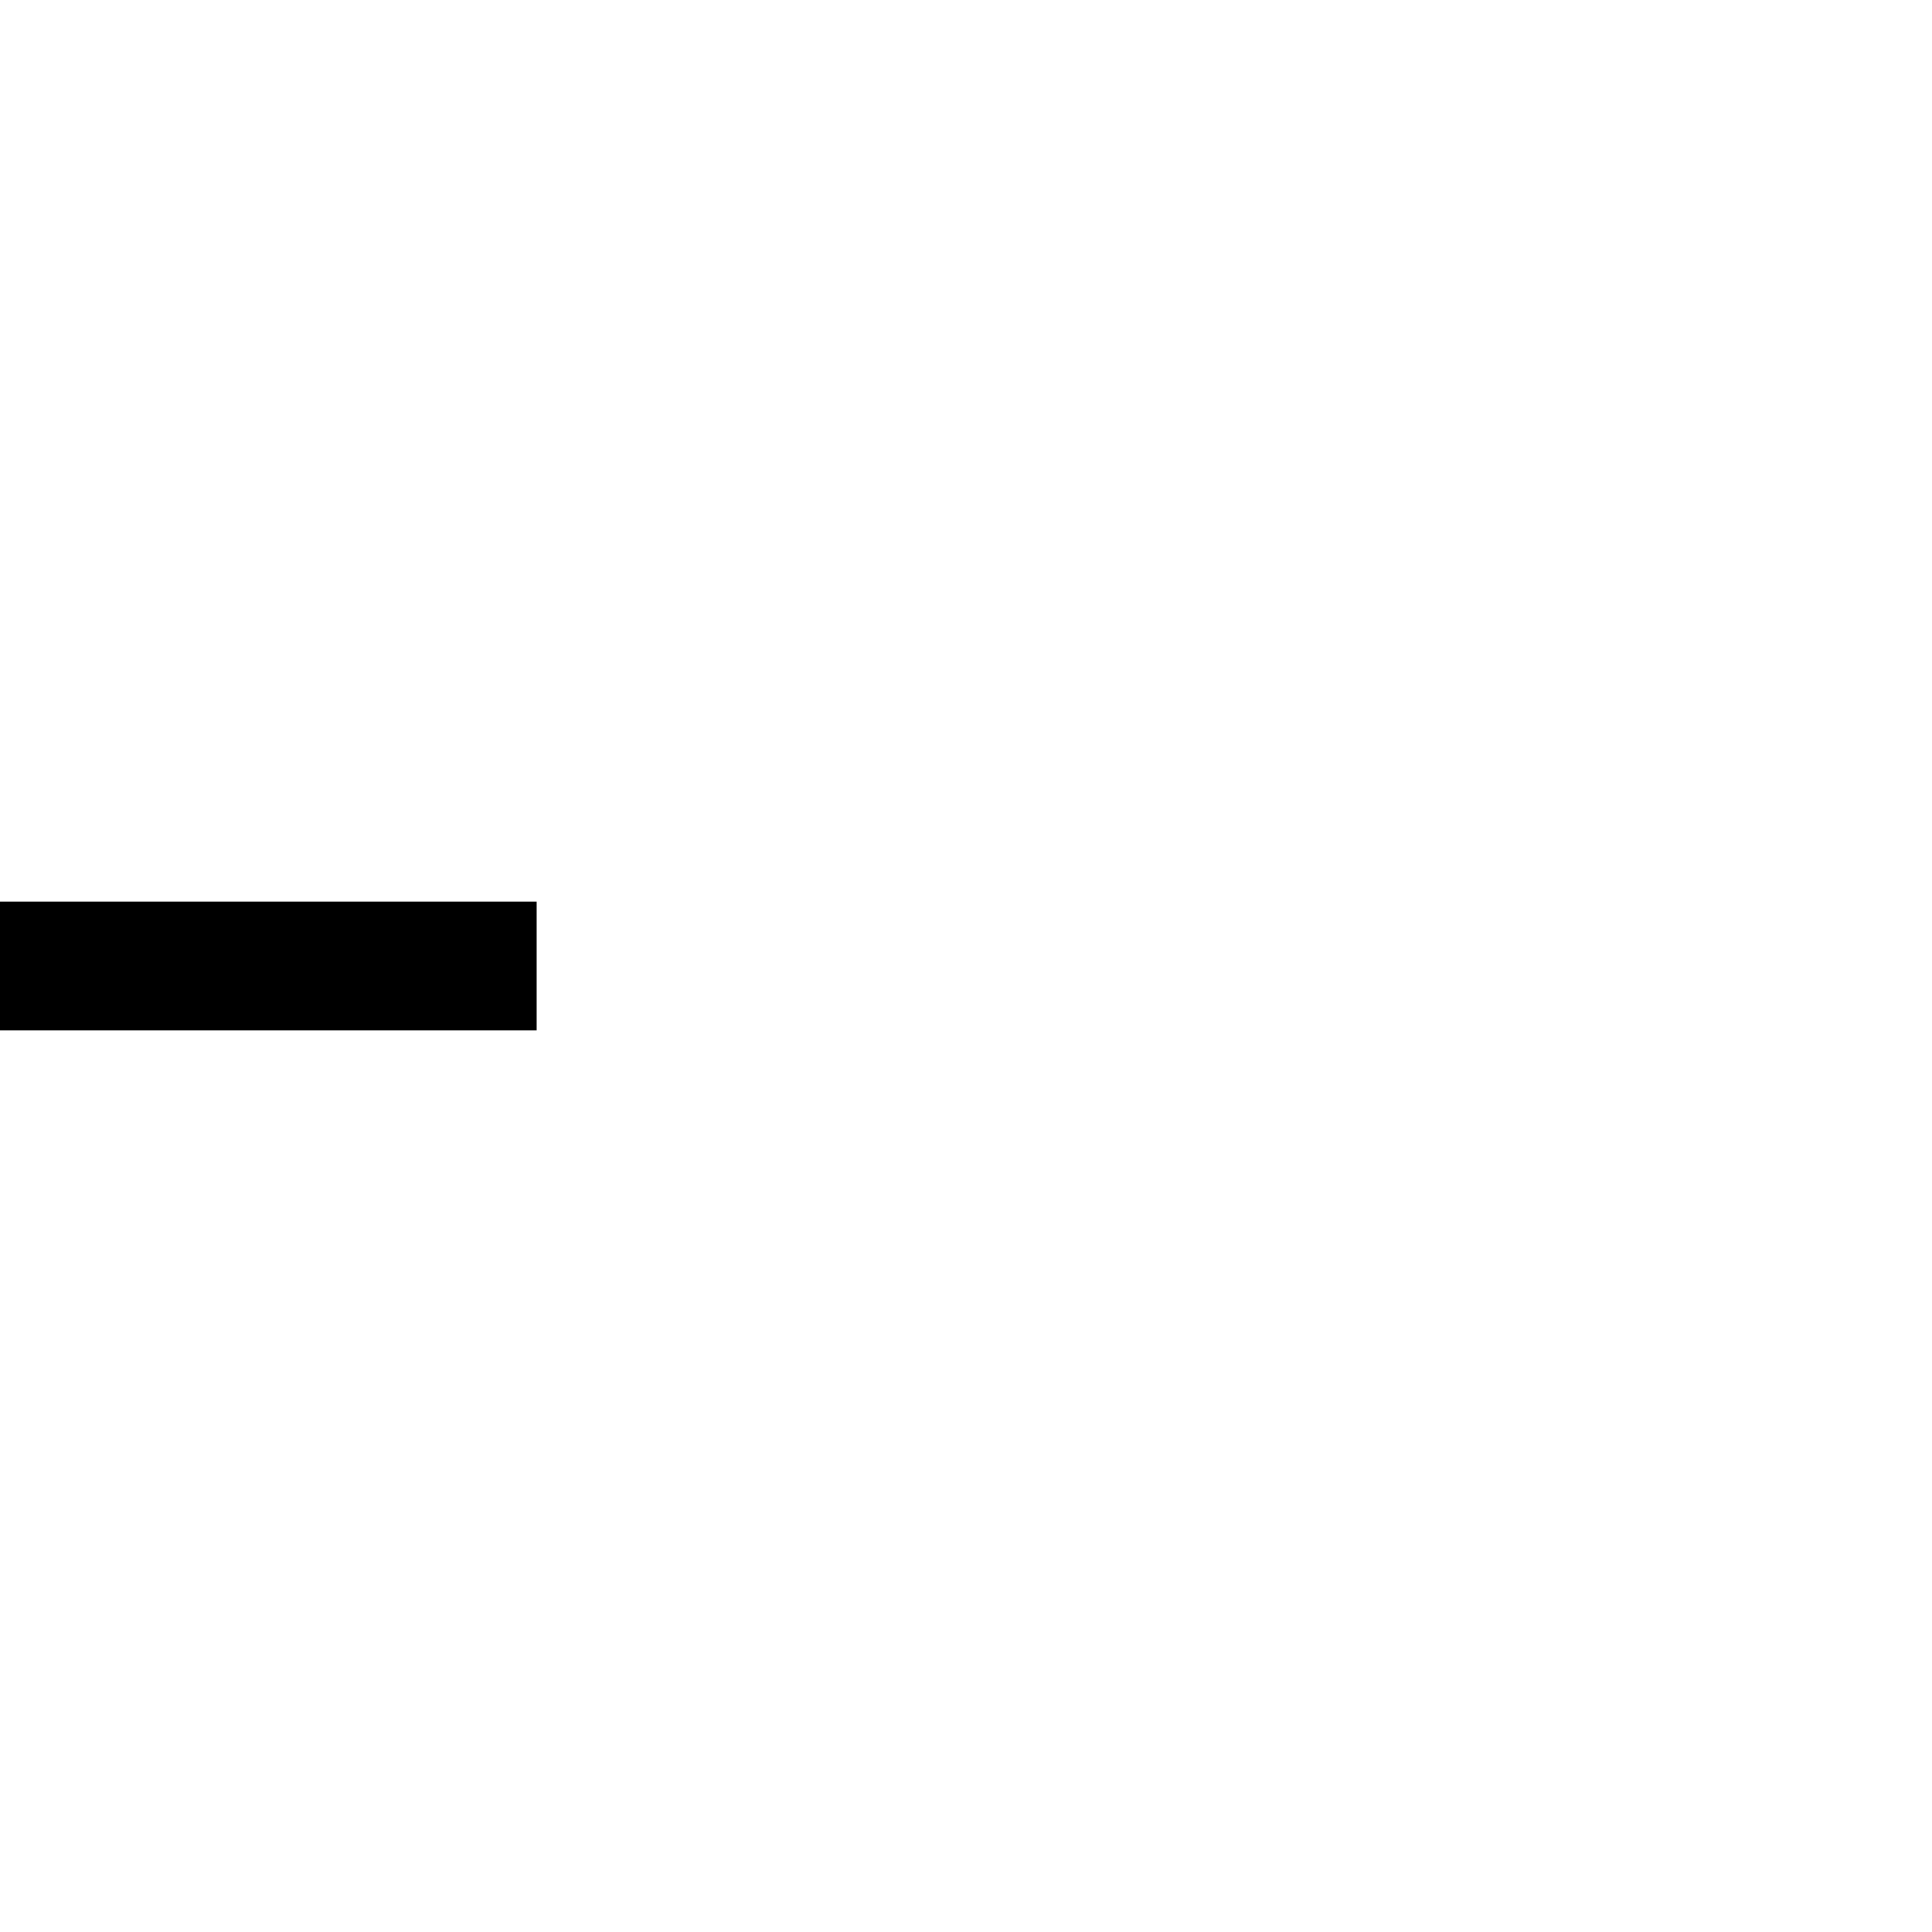
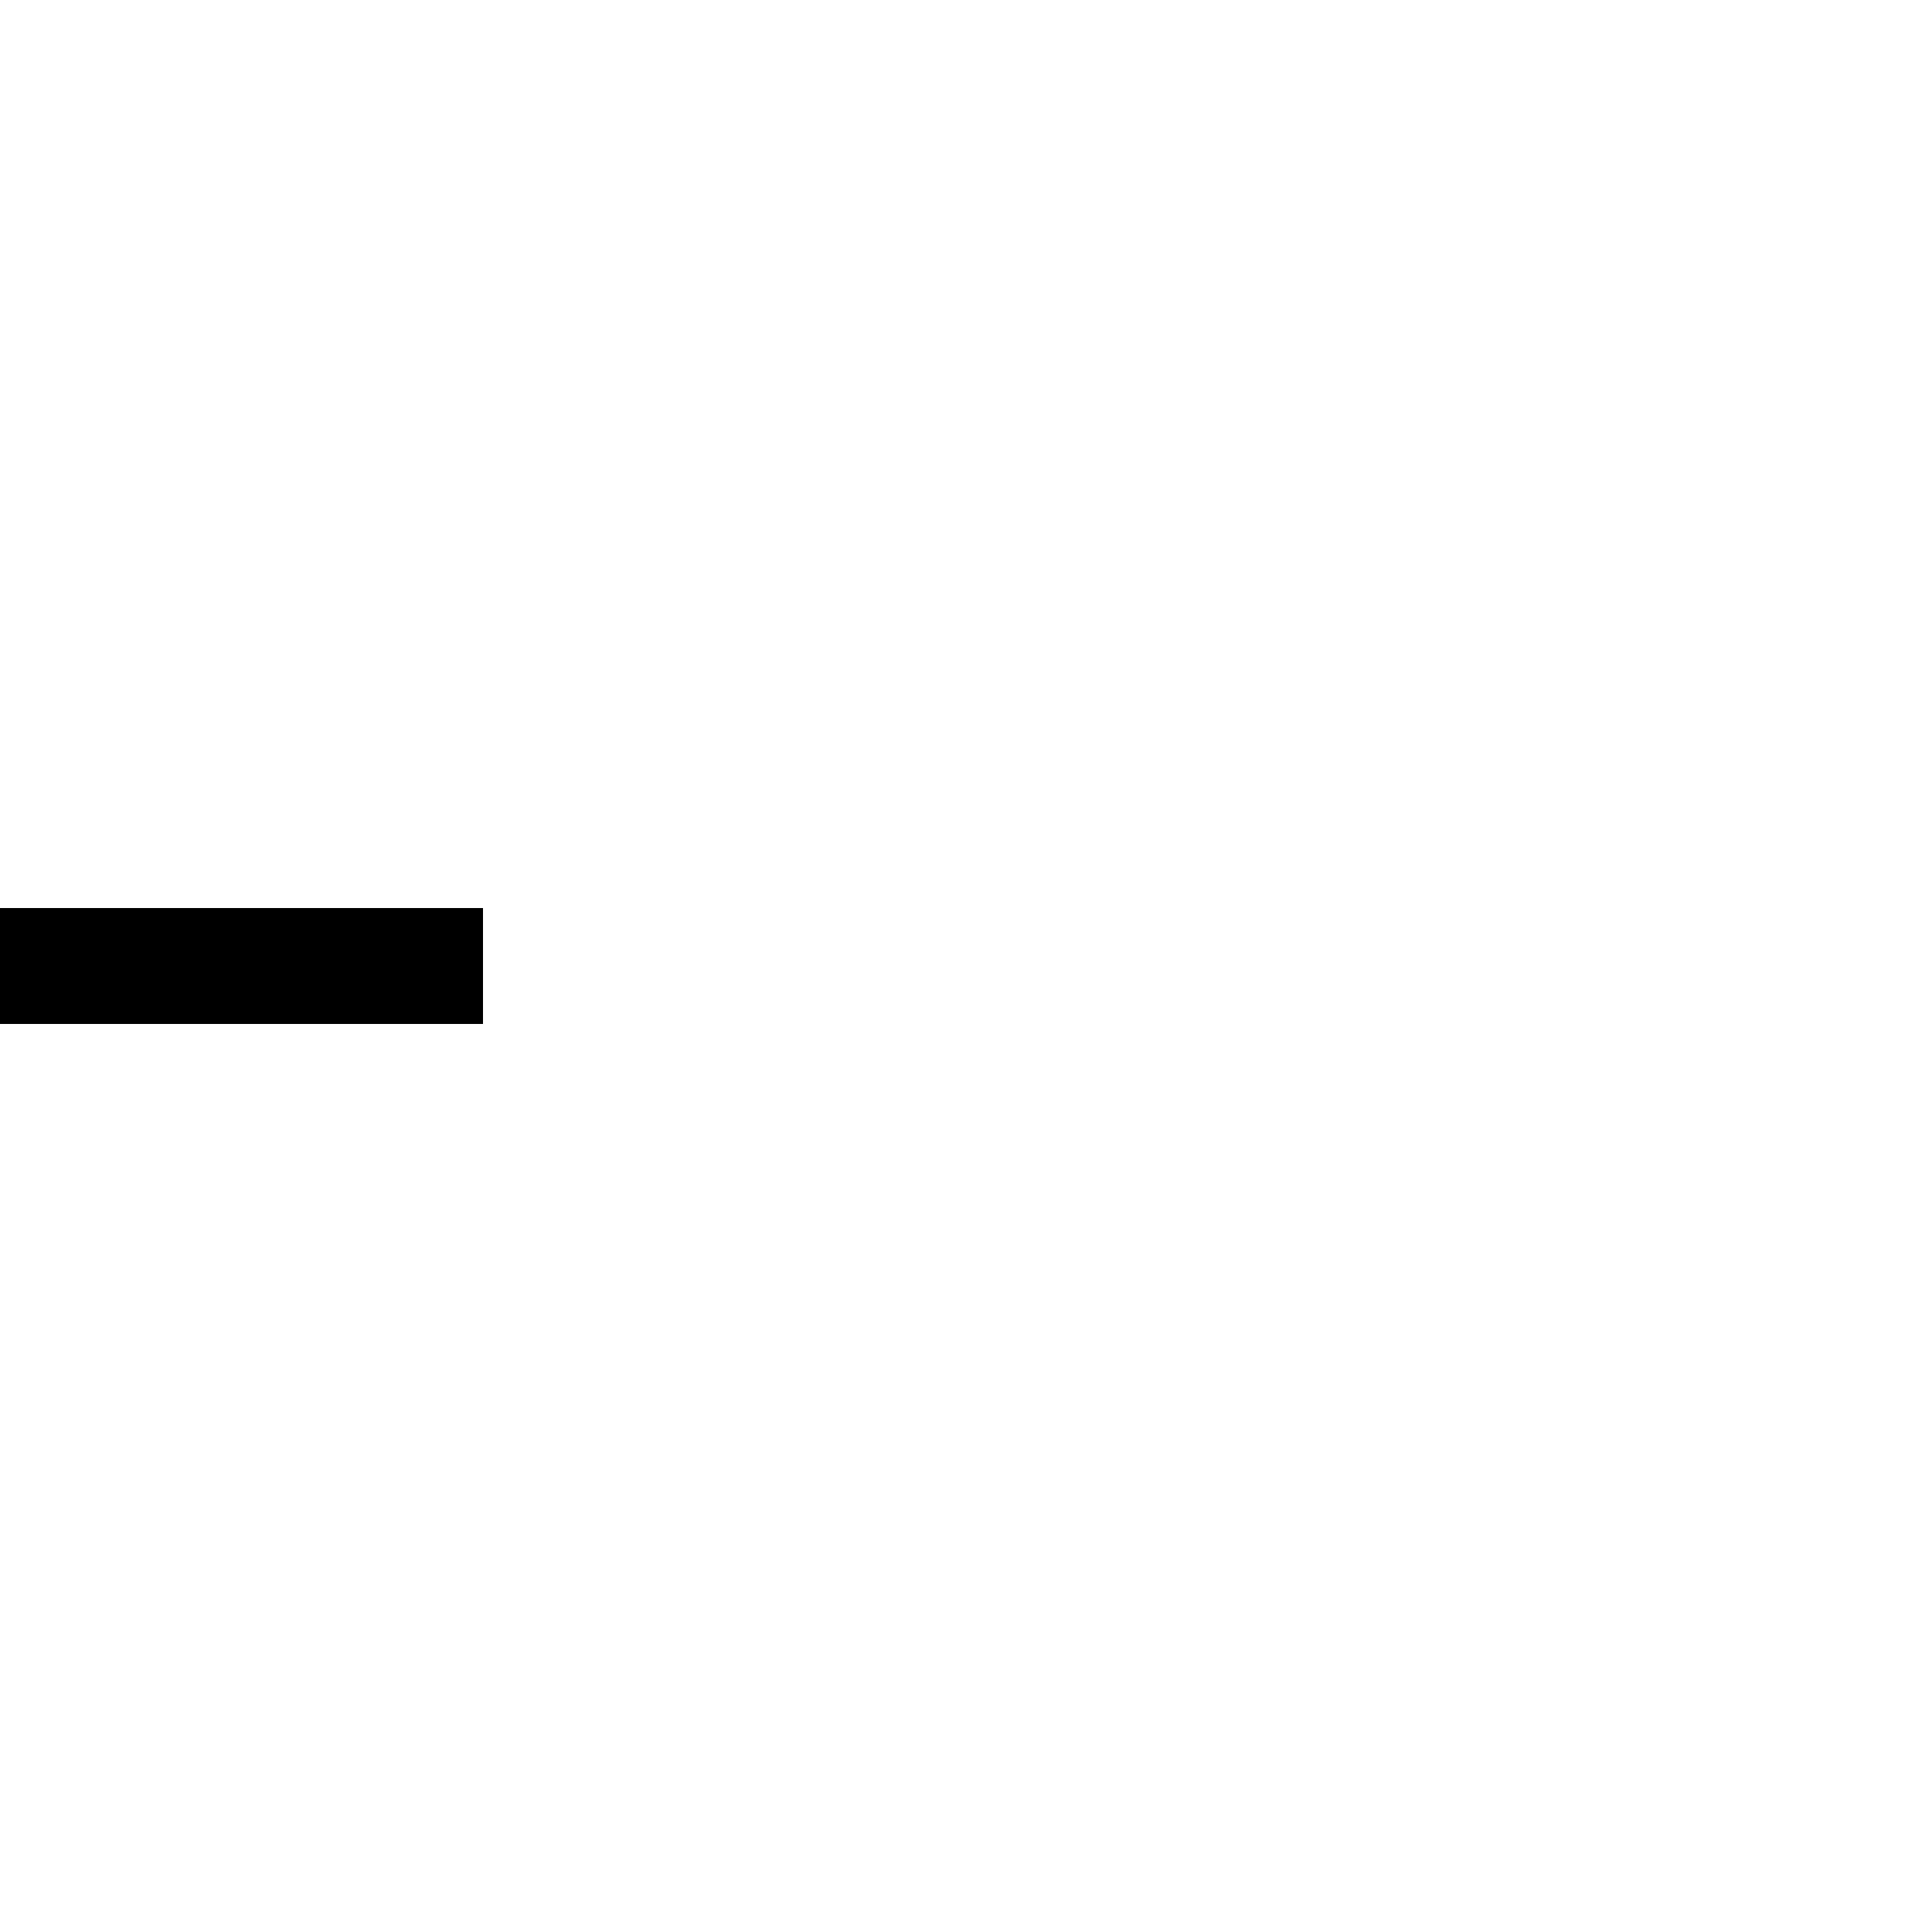
- <svg xmlns="http://www.w3.org/2000/svg" id="t-bar" version="1.1" baseProfile="full" width="18" height="18" class="board-fill-color default-stroke-color solid-stroke">
-   <rect stroke="none" x="0" y="8.4" width="5" height="1.2" />
-   <line fill="none" stroke-width="2.5" x1="5" y1="0" x2="5" y2="18" />
+ <svg xmlns="http://www.w3.org/2000/svg" id="t-bar" version="1.1" baseProfile="full" width="20" height="20" class="board-fill-color default-stroke-color solid-stroke">
+   <rect stroke="none" x="0" y="9.4" width="5" height="1.2" />
+   <line fill="none" stroke-width="1.8" x1="5" y1="0" x2="5" y2="20" />
</svg>
